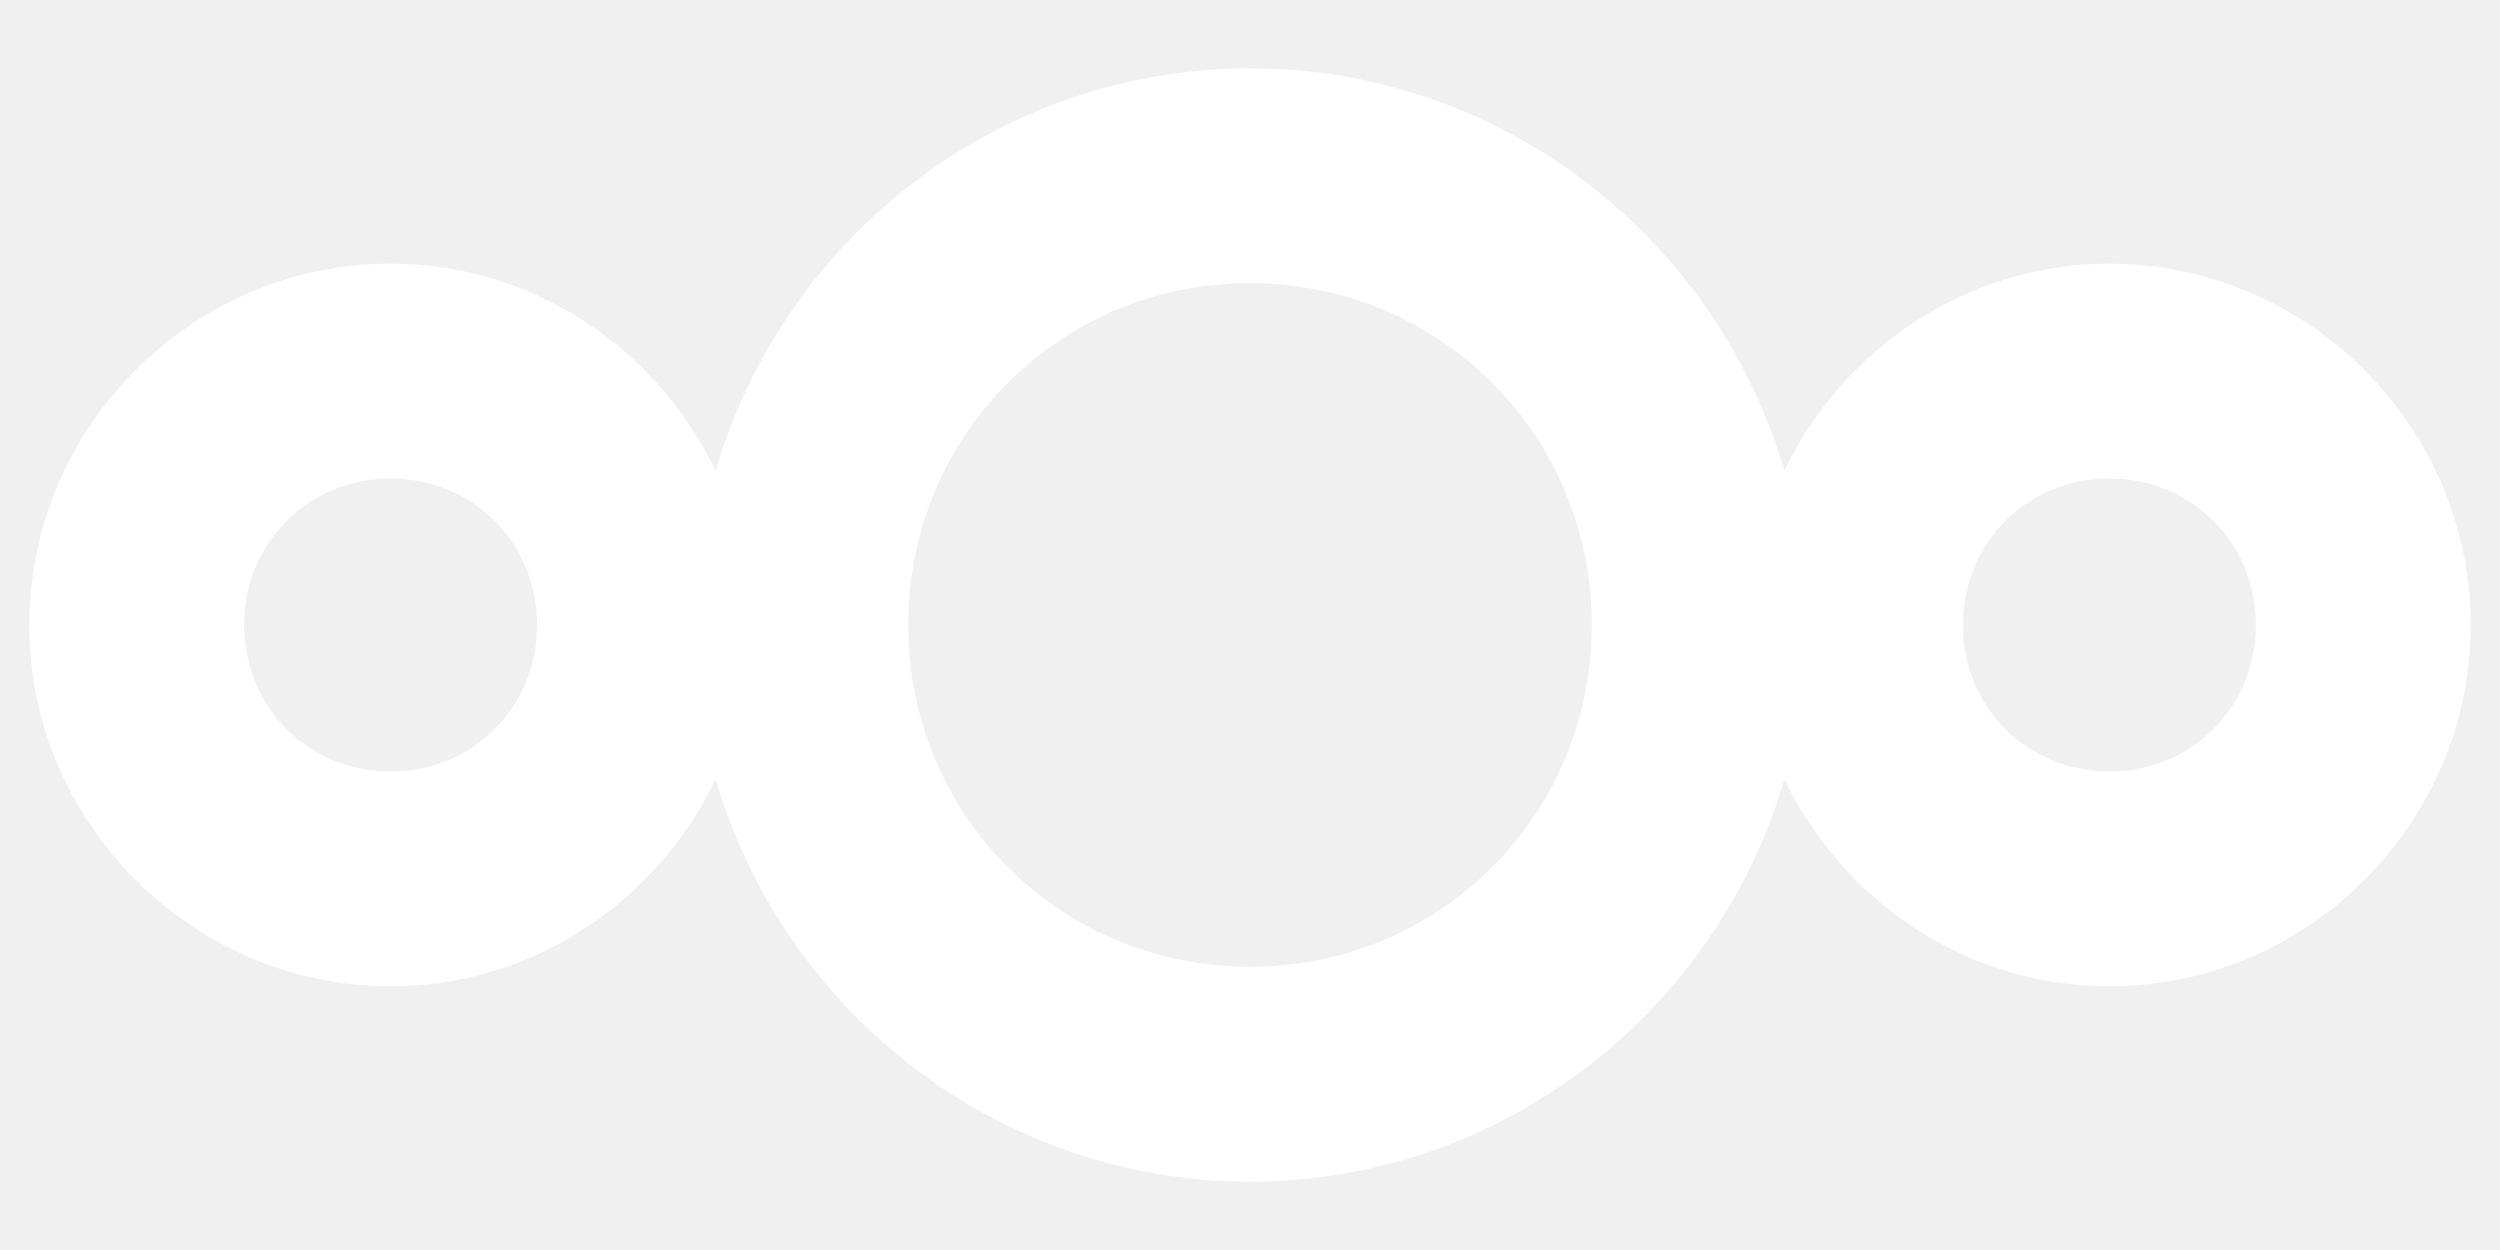
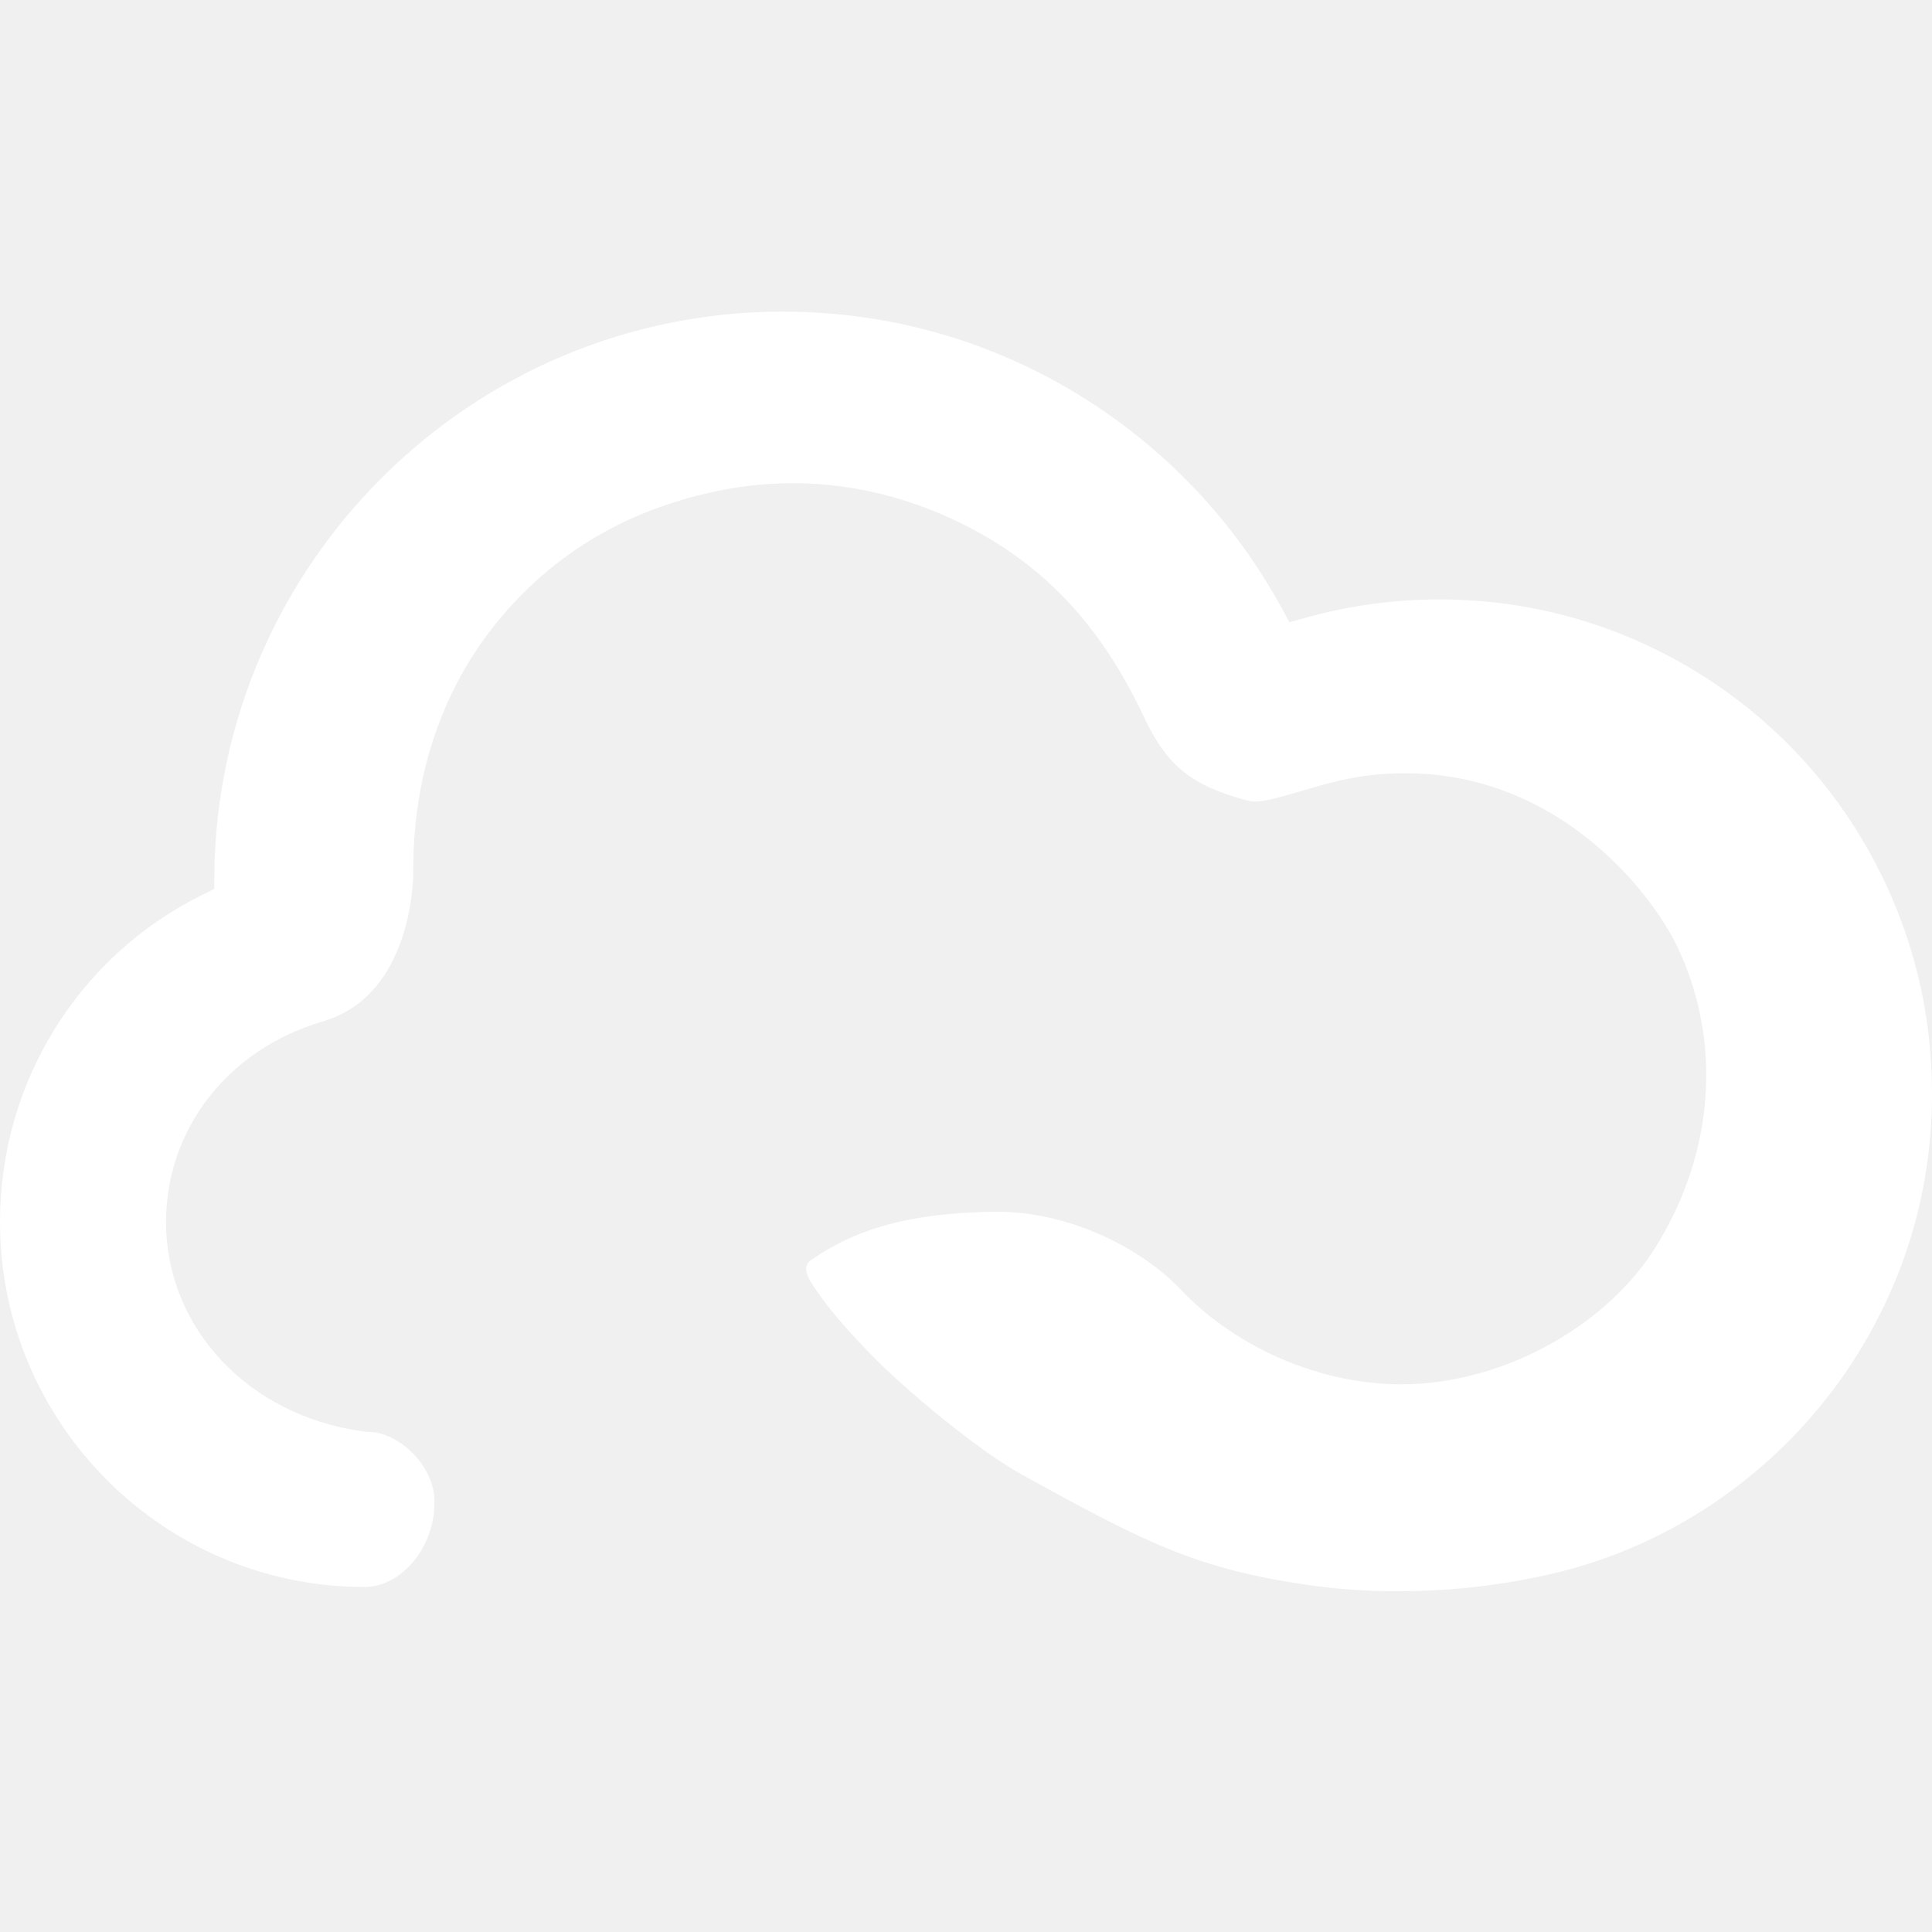
- <svg xmlns="http://www.w3.org/2000/svg" width="256" height="128" version="1.1" viewBox="0 0 256 128">
-   <path d="m128 7c-25.871 0-47.817 17.485-54.713 41.209-5.979-12.461-18.642-21.209-33.287-21.209-20.304 0-37 16.696-37 37s16.696 37 37 37c14.645 0 27.308-8.748 33.287-21.209 6.896 23.724 28.842 41.209 54.713 41.209s47.817-17.485 54.713-41.209c5.979 12.461 18.642 21.209 33.287 21.209 20.304 0 37-16.696 37-37s-16.696-37-37-37c-14.645 0-27.308 8.748-33.287 21.209-6.896-23.724-28.842-41.209-54.713-41.209zm0 22c19.46 0 35 15.54 35 35s-15.54 35-35 35-35-15.54-35-35 15.54-35 35-35zm-88 20c8.415 0 15 6.585 15 15s-6.585 15-15 15-15-6.585-15-15 6.585-15 15-15zm176 0c8.415 0 15 6.585 15 15s-6.585 15-15 15-15-6.585-15-15 6.585-15 15-15z" color="#000000" fill="#fff" style="-inkscape-stroke:none" />
+ <svg xmlns="http://www.w3.org/2000/svg" width="248px" height="248px" viewBox="0 0 248 248" version="1.1">
+   <g id="页面-1" stroke="none" stroke-width="1" fill="none" fill-rule="evenodd">
+     <g id="画板备份-42" transform="translate(-83, -62)">
+       <g id="编组备份" transform="translate(83, 62)">
+         <rect id="矩形" x="0" y="0" width="248" height="248" />
+         <path d="M100.48,40 C115.369,40 129.681,44.464 141.896,52.914 C151.244,59.384 158.895,67.849 164.341,77.726 L165.523,79.869 L167.882,79.218 C176.145,76.938 184.849,76.363 193.479,77.534 C207.294,79.421 220.309,86.016 230.101,96.099 C239.895,106.188 246.11,119.392 247.613,133.295 C249.232,148.287 245.751,162.78 237.548,175.223 C229.688,187.137 217.92,196.144 204.44,200.563 C196.087,203.314 182.126,205.508 167.882,203.451 C153.637,201.394 147.054,198.062 131.024,189.199 C125.625,186.214 116.25,178.475 111.653,173.725 C107.055,168.975 105.175,166.298 104.148,164.668 C103.121,163.039 103.426,162.213 104.148,161.716 C109.153,158.272 115.572,155.706 127.665,155.546 C136.774,155.426 146.026,159.877 151.304,165.261 L151.547,165.515 C158.821,173.229 170.64,178.429 182.326,177.609 C194.643,176.743 206.607,169.506 212.445,160.21 C219.308,149.281 221.418,135.527 215.797,122.576 C213.662,117.656 209.157,111.801 203.525,107.411 C196.059,101.591 187.155,98.575 177.195,99.385 C174.382,99.614 171.929,100.125 168.808,101.022 L166.532,101.687 C162.108,102.968 161.302,103.07 159.9,102.698 L159.816,102.676 C153.157,100.859 149.928,98.437 147.054,92.477 L146.906,92.165 C141.723,81.149 134.79,72.909 123.784,67.377 C113.13,62.023 102.485,61.084 93.146,62.823 C80.398,65.195 70.017,71.489 62.595,81.417 C56.121,90.075 53.153,100.444 53.054,110.952 L53.052,111.496 C53.052,114.887 52.373,118.864 50.896,122.272 C49.005,126.633 46.025,129.658 41.697,131.035 L41.385,131.131 C28.876,134.828 21.315,145.309 21.315,156.851 C21.315,170.474 31.903,181.748 46.593,183.735 L47.222,183.815 L47.405,183.815 C51.061,183.826 55.78,188.029 55.78,192.794 C55.78,198.715 51.492,203.712 46.777,203.712 C20.984,203.712 0,182.692 0,156.851 C0,138.977 9.996,122.851 25.794,114.954 L27.486,114.109 L27.508,112.217 C27.983,72.282 60.571,40 100.48,40 Z" id="Fill-25" fill="#FFFFFF" fill-rule="nonzero" />
+       </g>
+     </g>
+   </g>
</svg>
